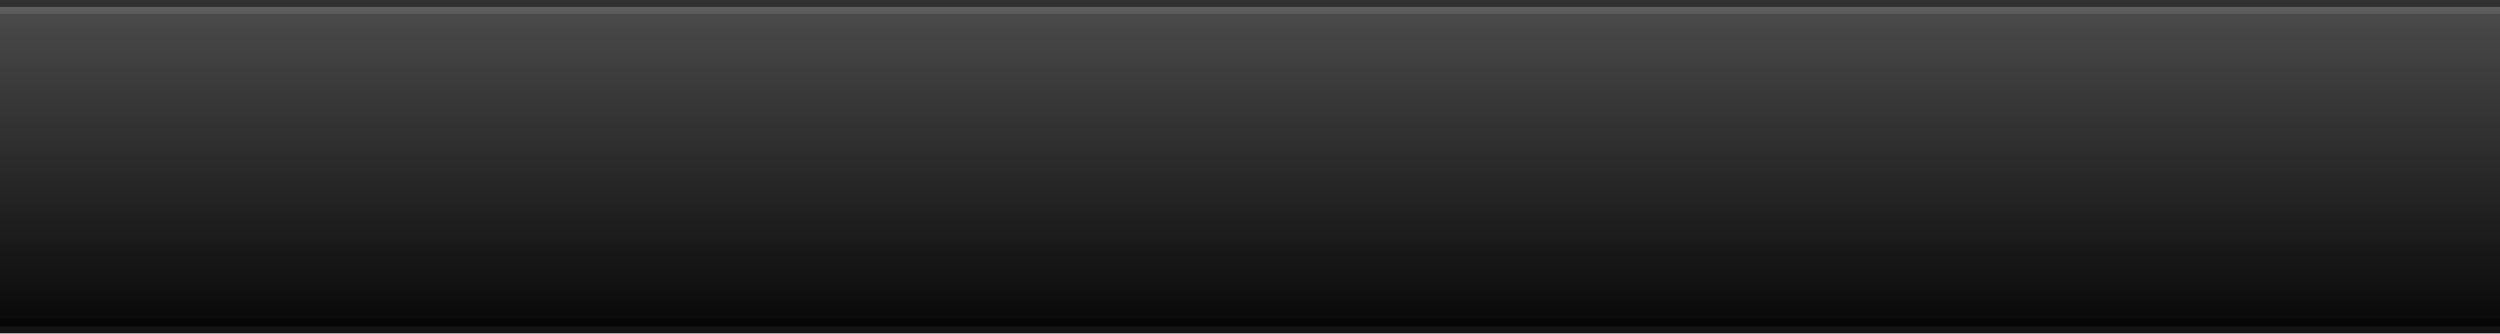
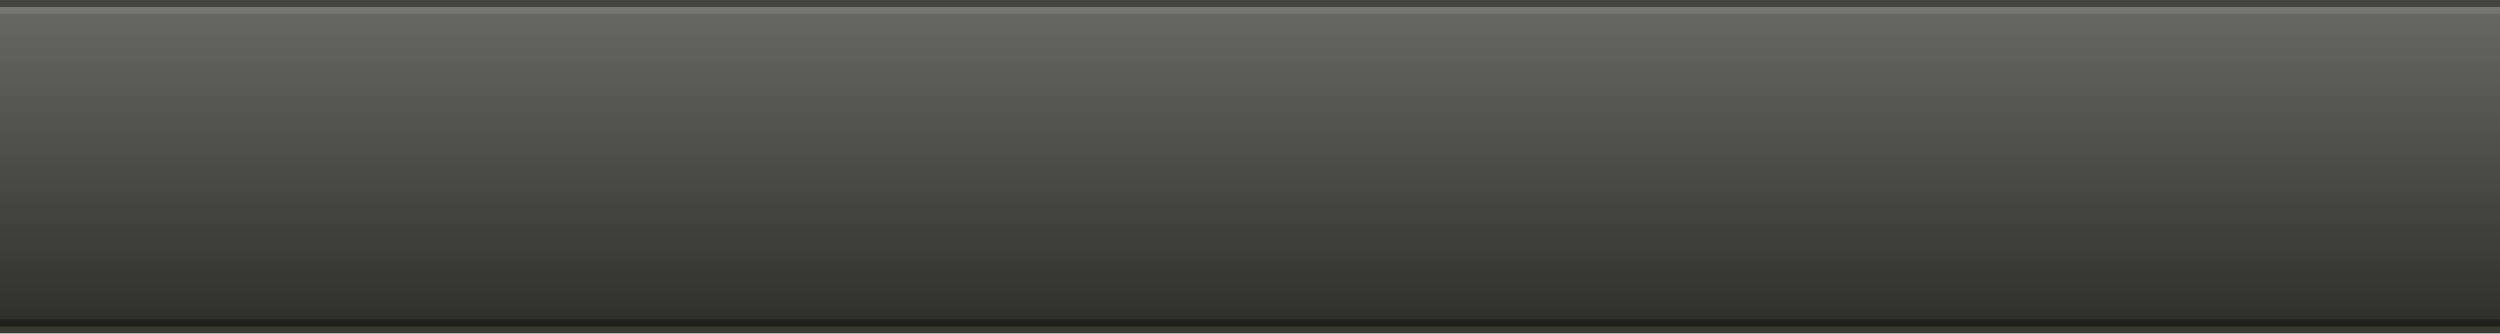
<svg xmlns="http://www.w3.org/2000/svg" baseProfile="tiny" height="48px" version="1.1" viewBox="0 0 360 48" width="360px" x="0px" y="0px">
-   <rect height="48" width="360" />
-   <rect fill="url(#SVGID_1_)" fill-opacity="0.3" height="48" stroke-opacity="0.3" width="360" />
-   <rect fill="#FFFFFF" fill-opacity="0.1" height="1" stroke-opacity="0.1" width="360" y="1" />
-   <rect fill-opacity="0.35" height="1" stroke-opacity="0.35" width="360" />
-   <rect fill="#FFFFFF" fill-opacity="0.05" height="1" stroke-opacity="0.05" width="360" y="47" />
-   <rect fill-opacity="0.35" height="1" stroke-opacity="0.35" width="360" y="46" />
+   <rect fill="#282823" height="48" width="360" />
+   <rect fill="url(#SVGID_1_)" fill-opacity="0.3" height="48" width="360" />
+   <rect fill="#FFFFFF" fill-opacity="0.1" height="1" width="360" y="1" />
+   <rect fill-opacity="0.35" height="1" width="360" />
+   <rect fill="#FFFFFF" fill-opacity="0.05" height="1" width="360" y="47" />
+   <rect fill-opacity="0.35" height="1" width="360" y="46" />
  <defs>
-     <linearGradient gradientUnits="userSpaceOnUse" id="SVGID_1_" x1="180" x2="180" y1="0" y2="47.74">
+     <linearGradient gradientTransform="matrix(1 0 0 -1 -76 -78)" gradientUnits="userSpaceOnUse" id="SVGID_1_" x1="256" x2="256" y1="-78" y2="-125.74">
      <stop offset="0" style="stop-color:#FFFFFF" />
      <stop offset="1" style="stop-color:#FFFFFF;stop-opacity:0.1" />
    </linearGradient>
  </defs>
</svg>
